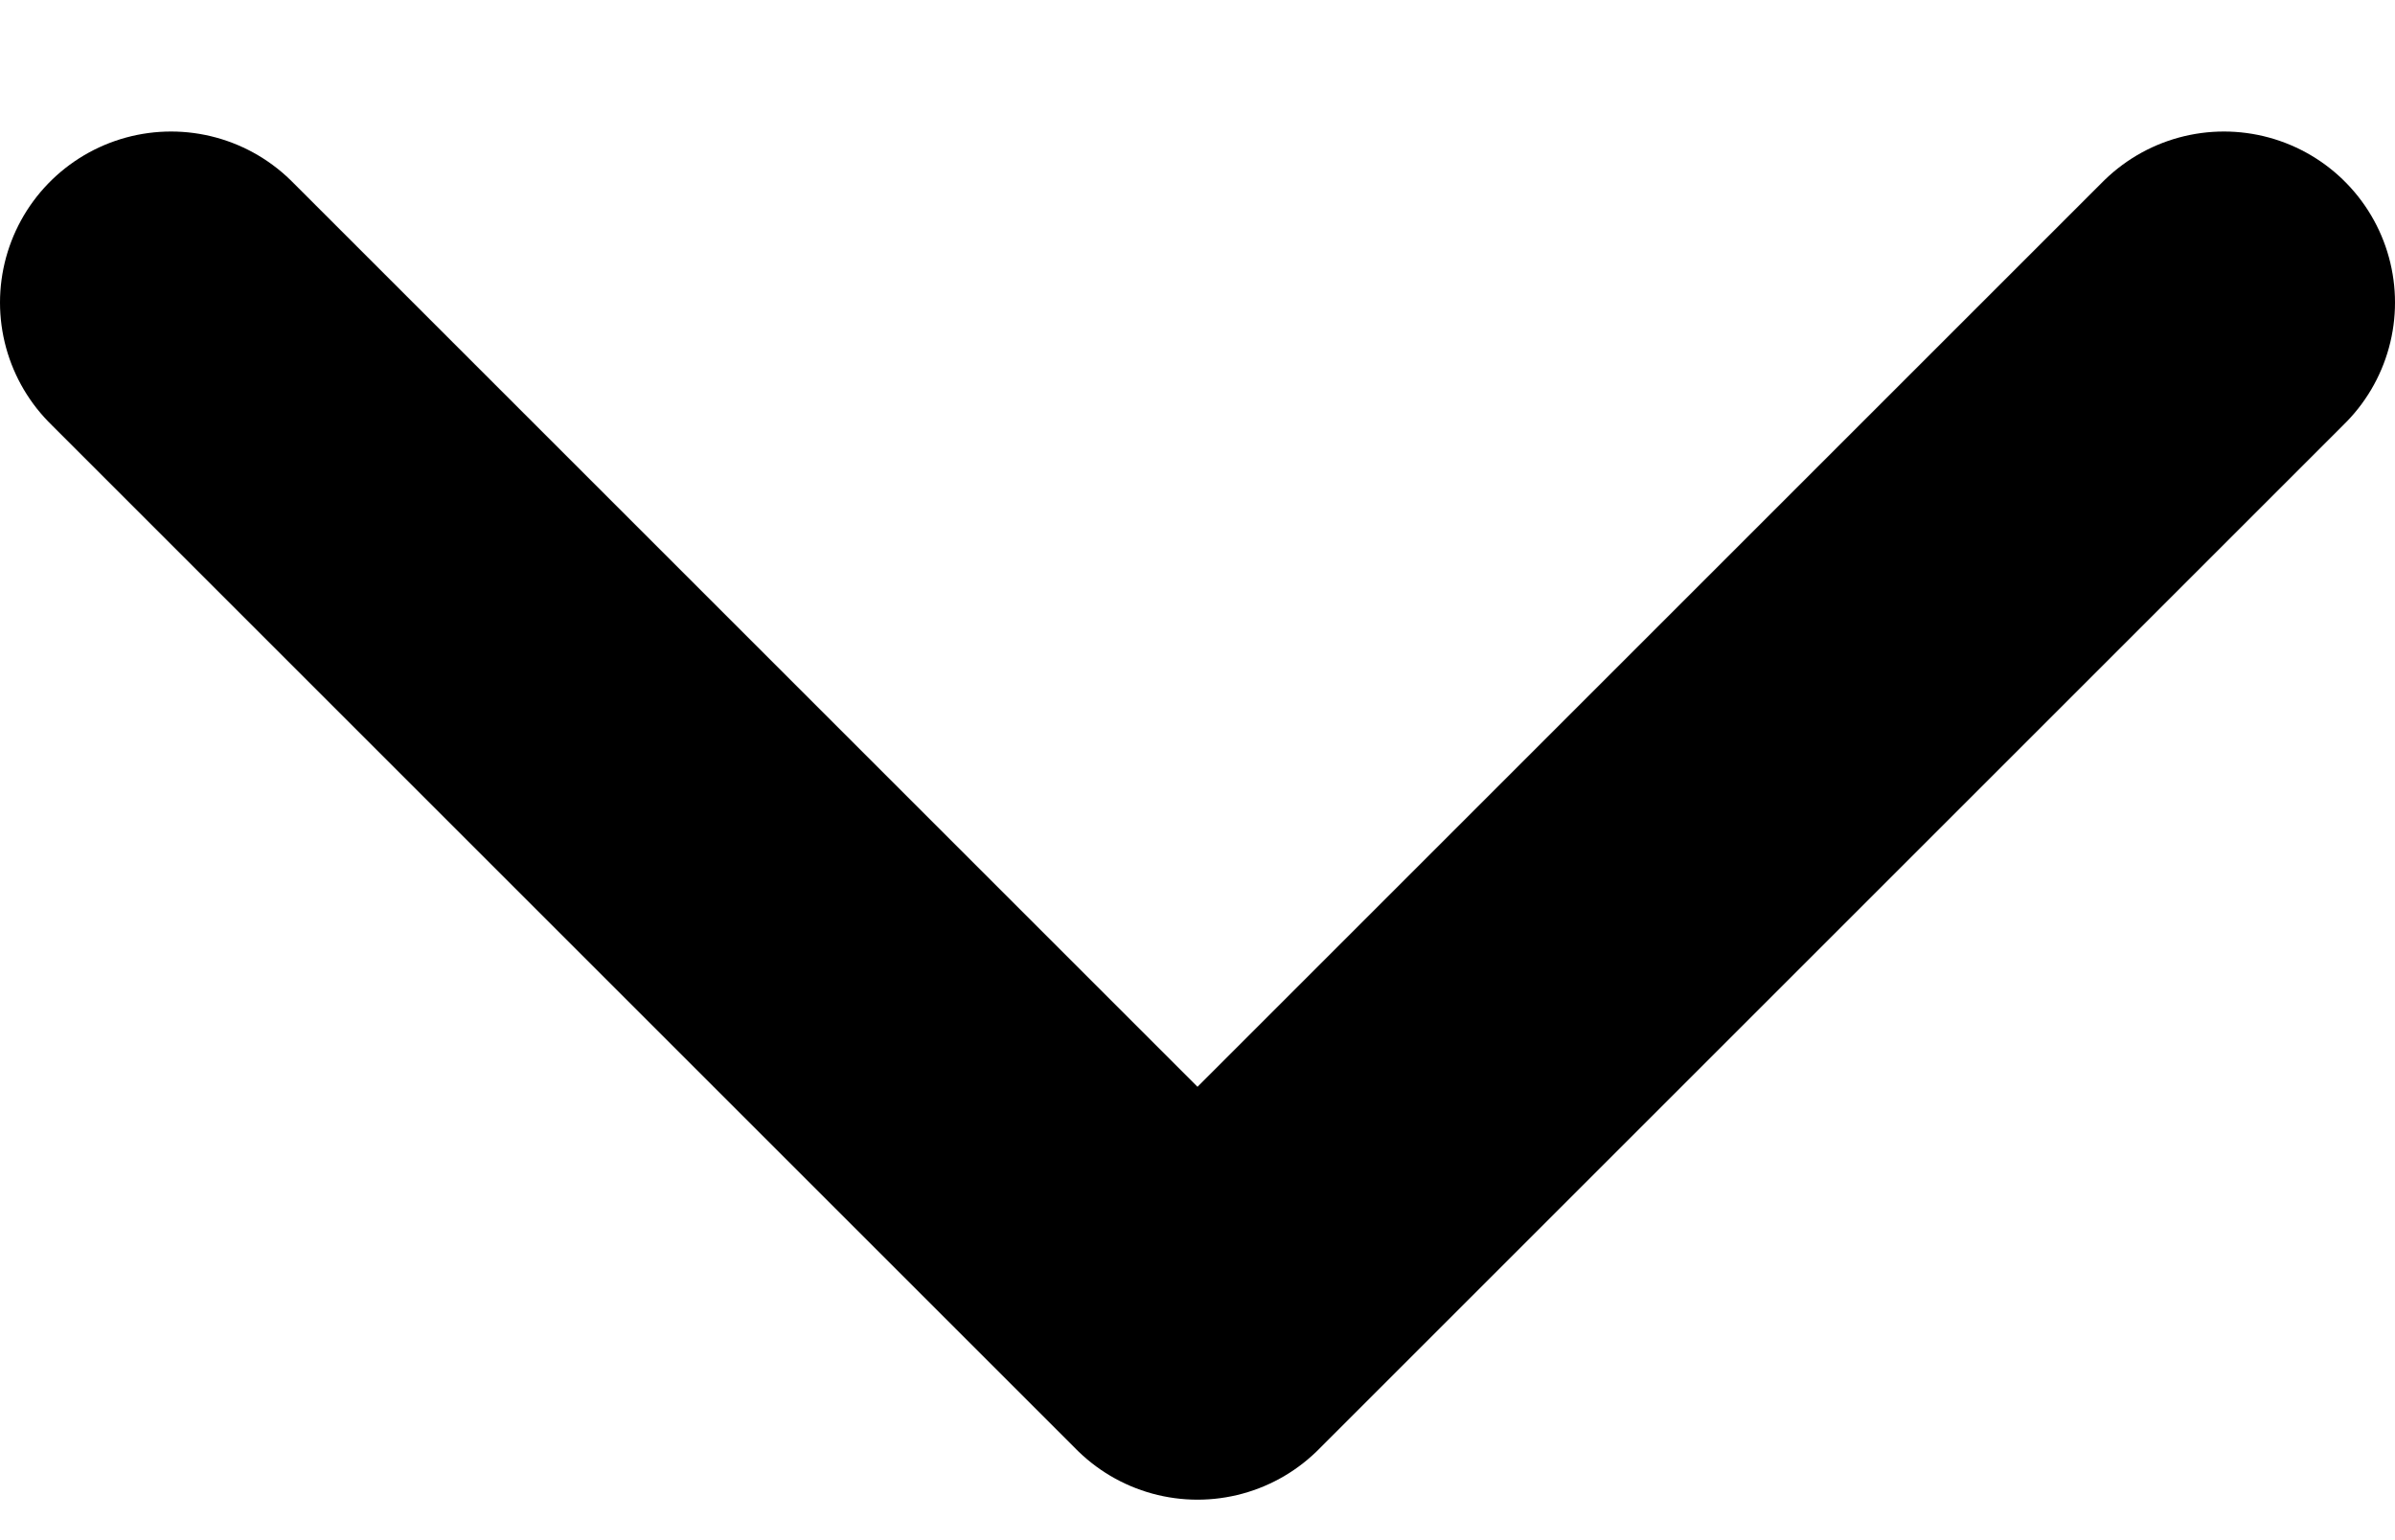
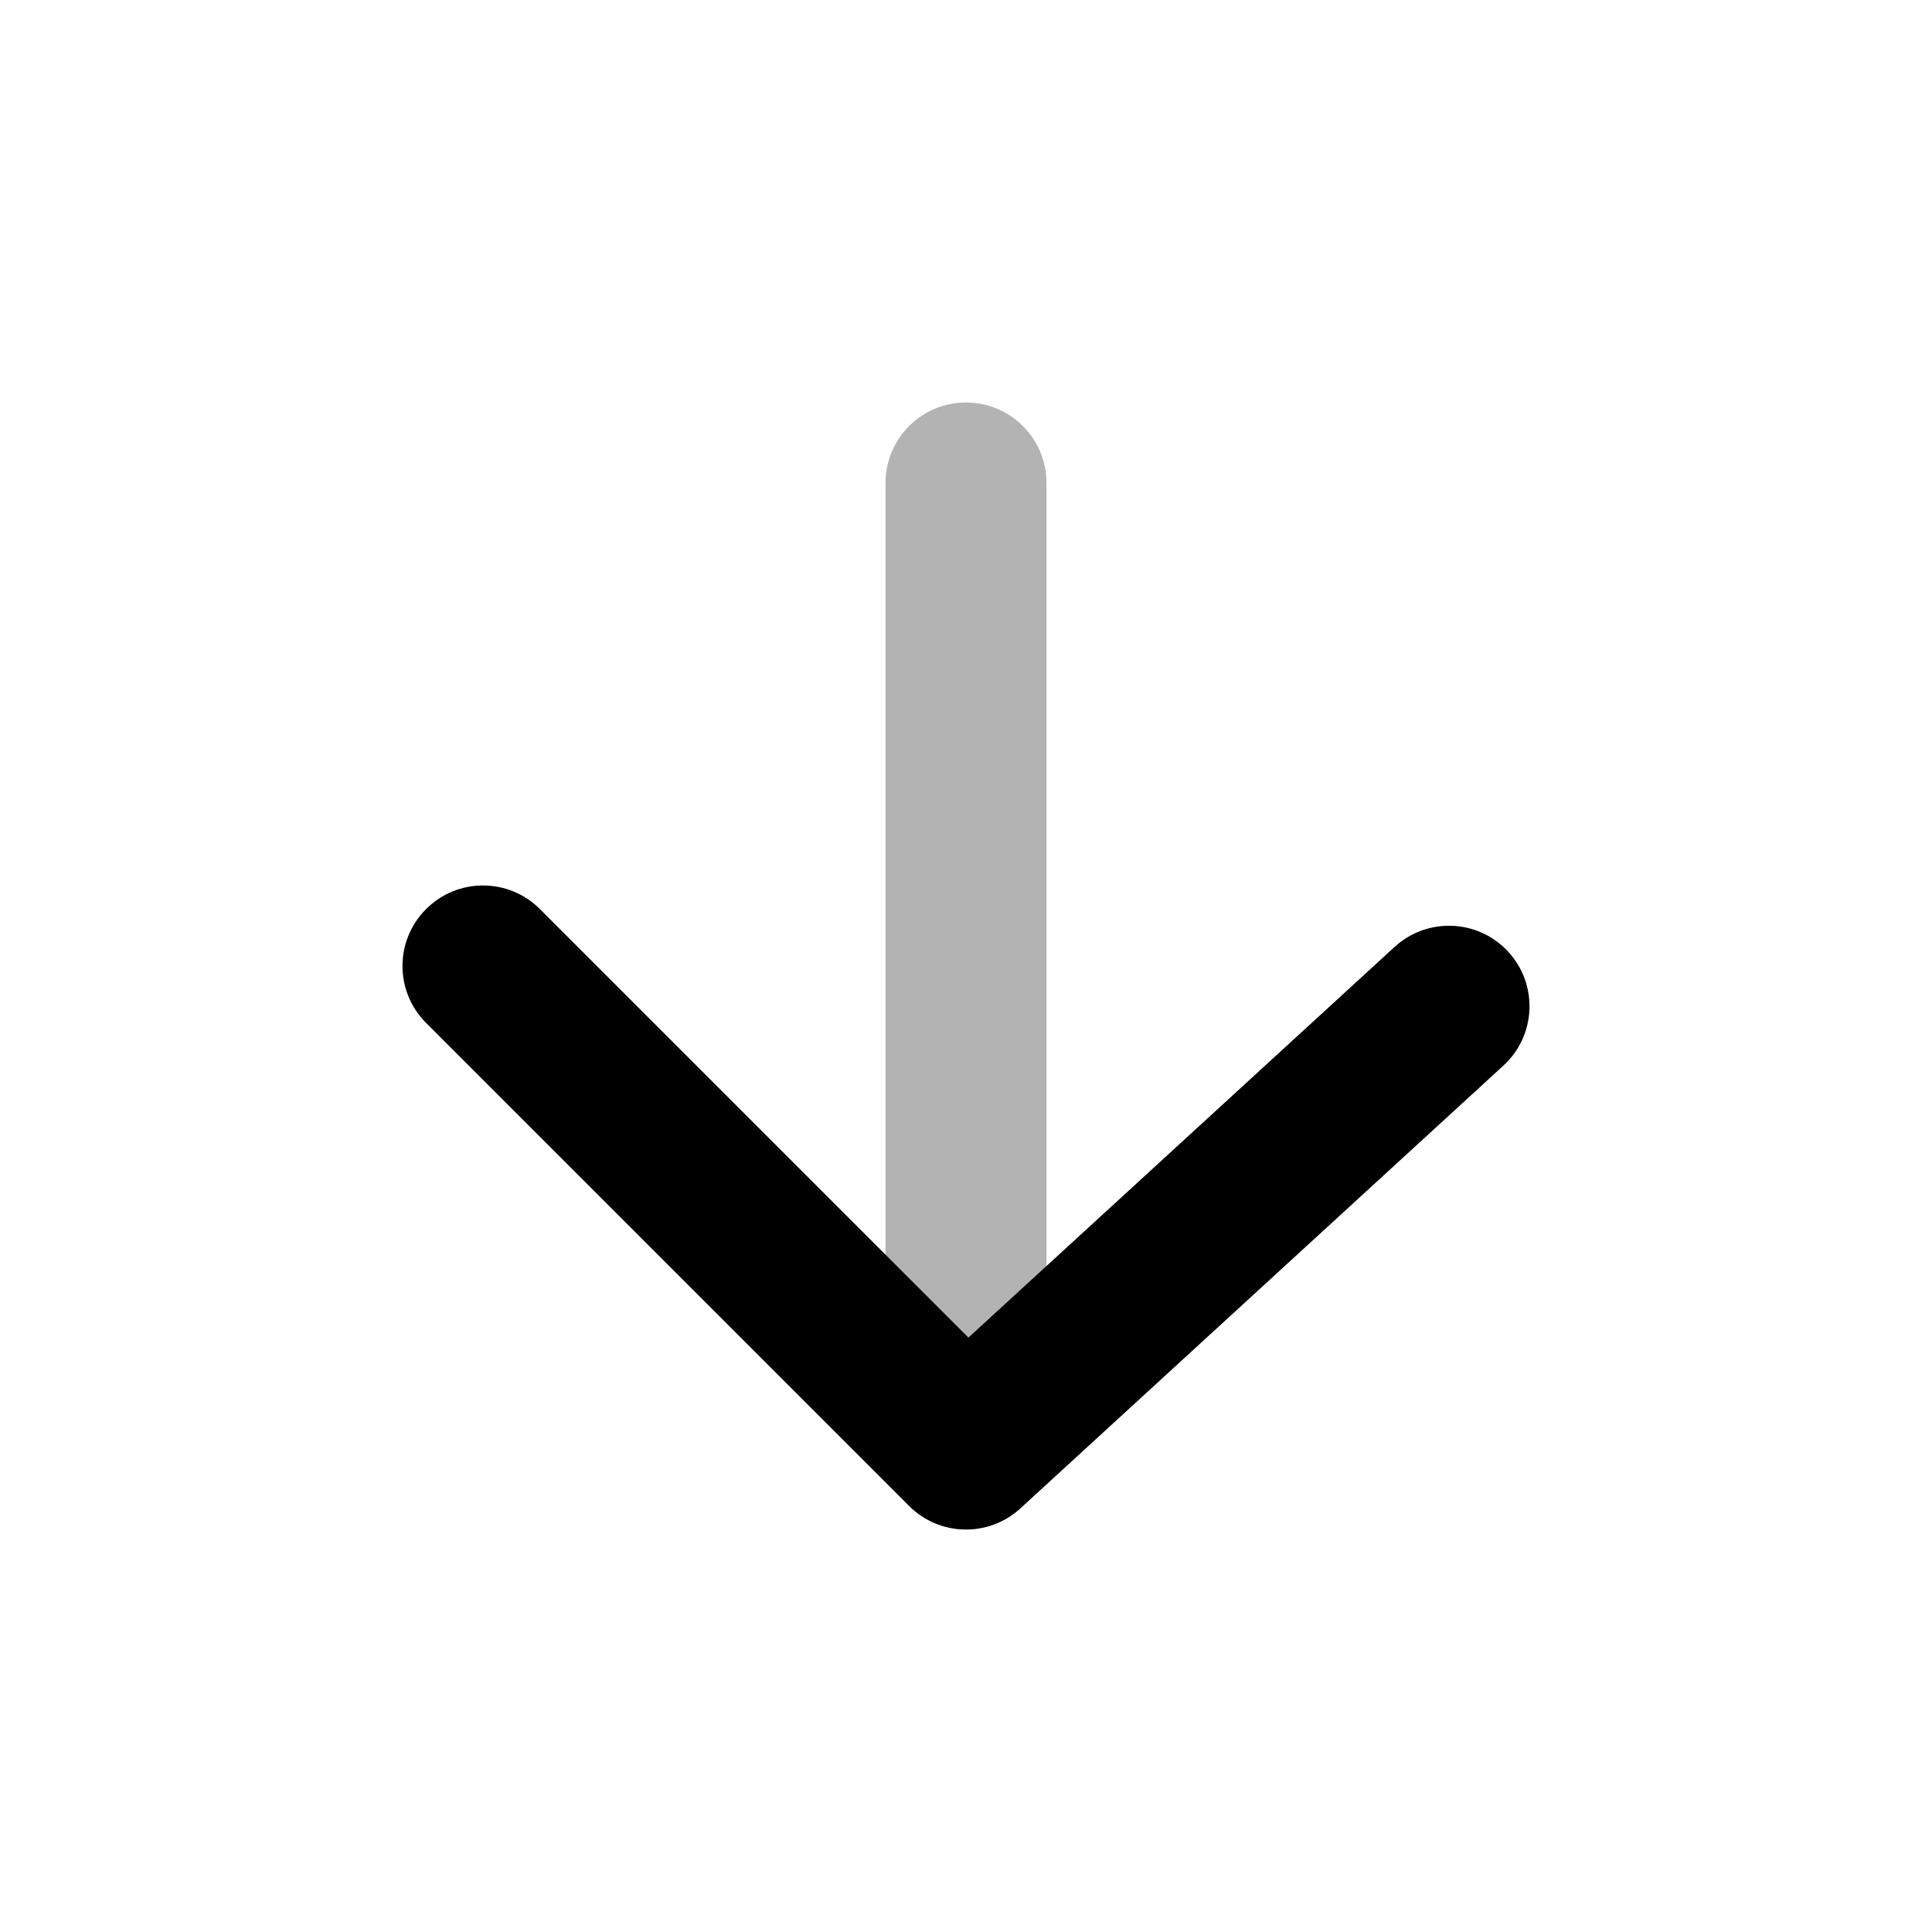
- <svg xmlns="http://www.w3.org/2000/svg" id="icon" width="14" height="9" viewBox="0 0 14 9" fill="none">
-   <path d="M1 1.769L7 7.769L13 1.769" stroke="currentColor" stroke-width="2" stroke-linecap="round" stroke-linejoin="round" />
+ <svg xmlns="http://www.w3.org/2000/svg" id="icon" width="24px" height="24px" viewBox="0 0 24 24" version="1.1">
+   <g stroke="none" stroke-width="1" fill="none" fill-rule="evenodd">
+     <polygon points="0 0 24 0 24 24 0 24" />
+     <rect fill="currentColor" opacity="0.3" x="11" y="5" width="2" height="14" rx="1" />
+     <path d="M6.707,18.707 C6.317,19.098 5.683,19.098 5.293,18.707 C4.902,18.317 4.902,17.683 5.293,17.293 L11.293,11.293 C11.671,10.914 12.281,10.901 12.676,11.263 L18.676,16.763 C19.083,17.136 19.11,17.769 18.737,18.176 C18.364,18.583 17.731,18.61 17.324,18.237 L12.03,13.384 L6.707,18.707 Z" fill="currentColor" fill-rule="nonzero" transform="translate(12, 15) scale(1, -1) translate(-12, -15) " />
+   </g>
</svg>
